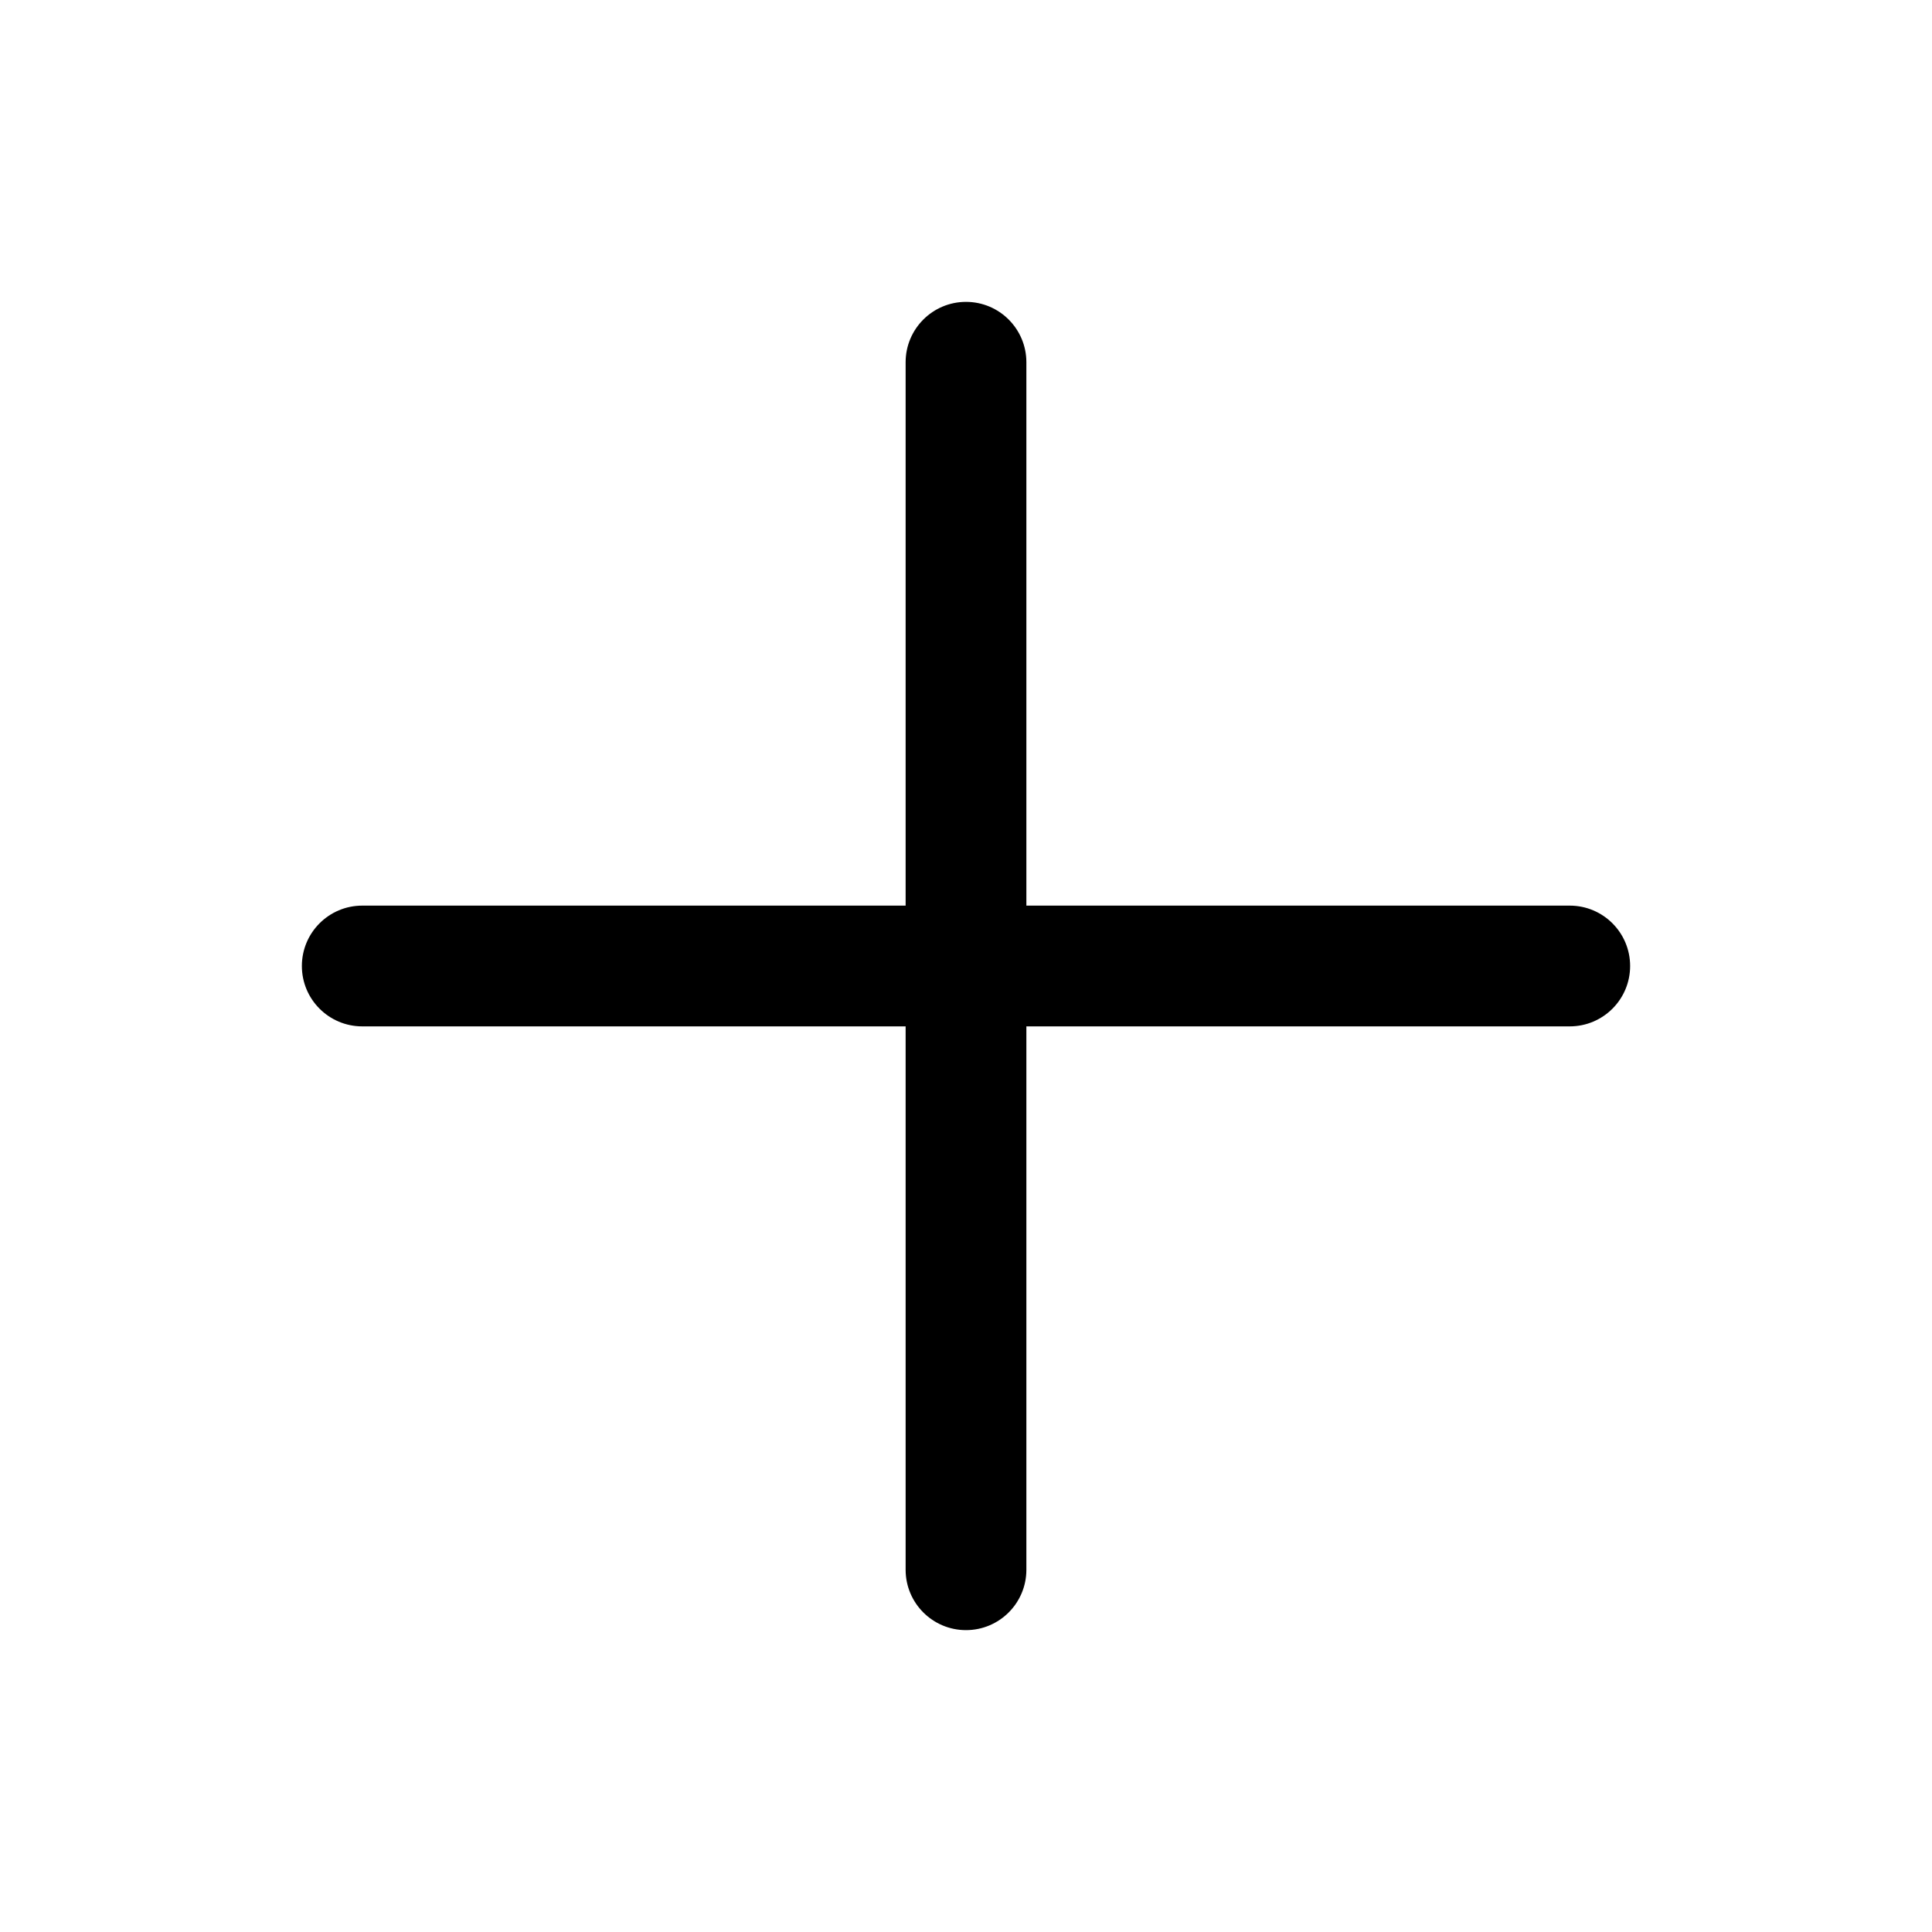
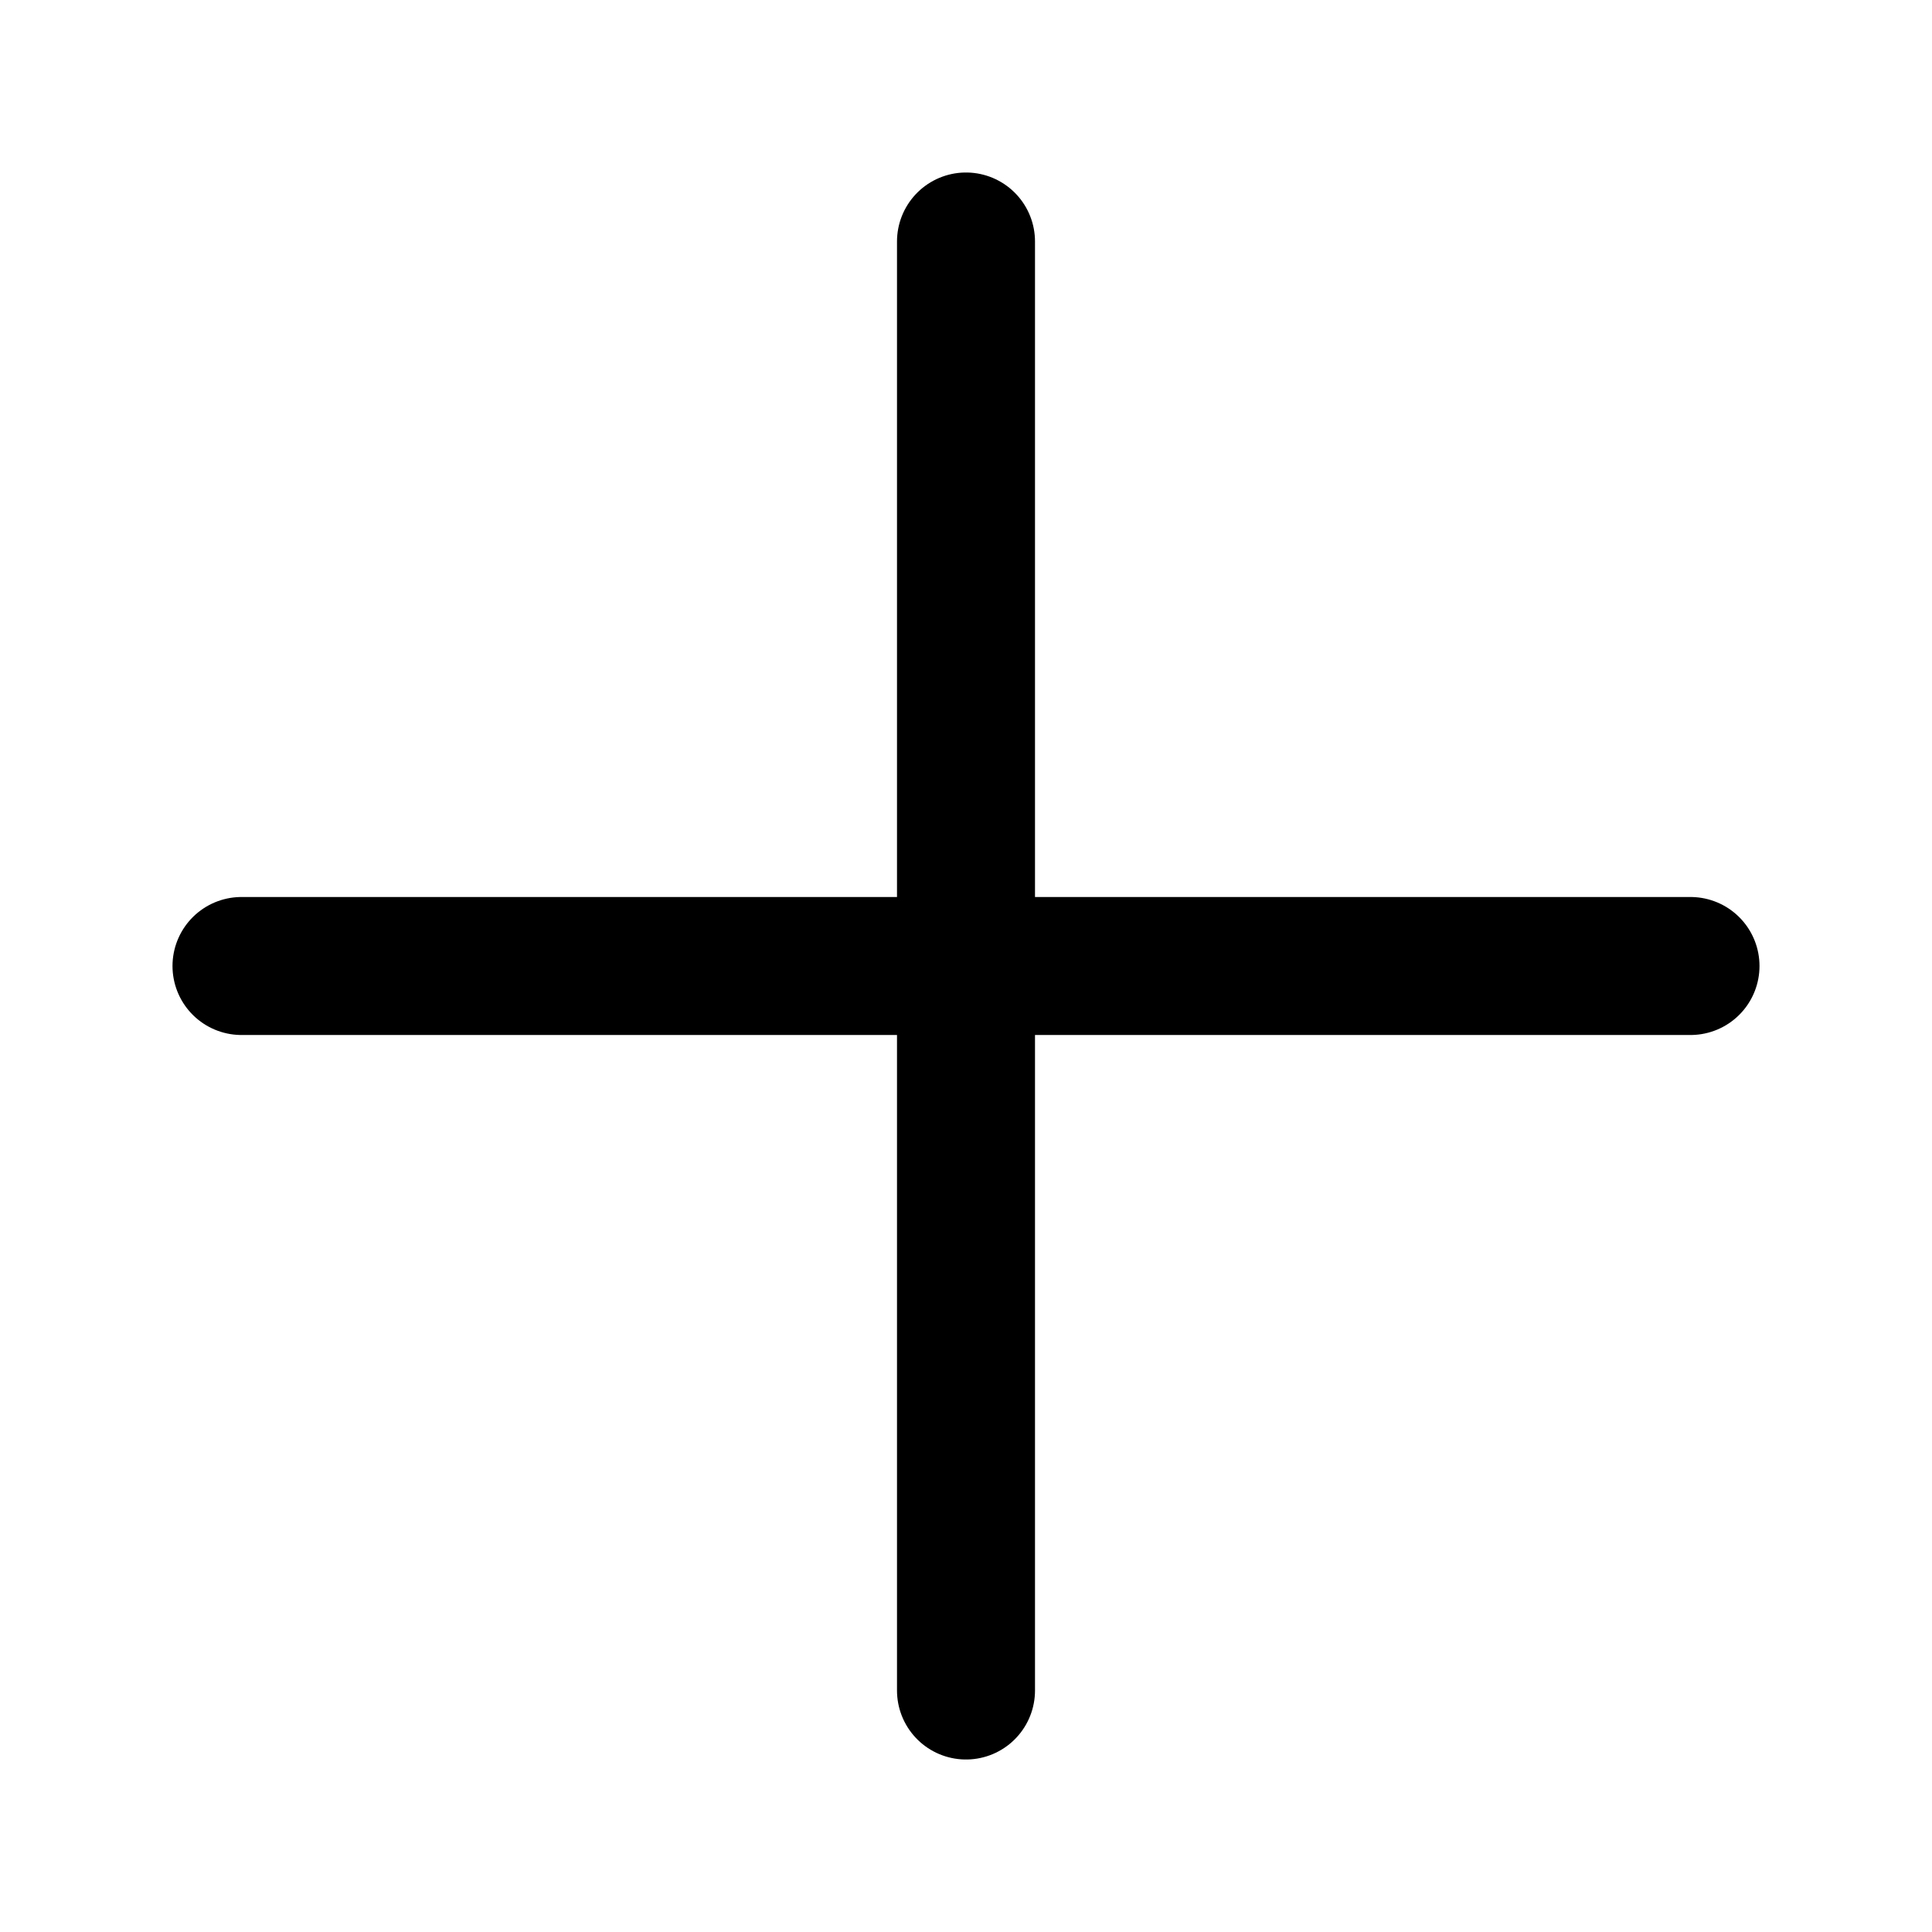
- <svg xmlns="http://www.w3.org/2000/svg" viewBox="0 0 24 24" fill="currentColor">
-   <path fill-rule="evenodd" d="M12 3.75a.75.75 0 0 1 .75.75v6.75h6.75a.75.75 0 0 1 0 1.5h-6.75v6.75a.75.75 0 0 1-1.5 0v-6.75H4.5a.75.75 0 0 1 0-1.5h6.75V4.5a.75.75 0 0 1 .75-.75Z" clip-rule="evenodd" />
+ <svg xmlns="http://www.w3.org/2000/svg" fill="none" viewBox="0 0 14 14">
+   <path stroke="currentColor" stroke-linecap="round" stroke-linejoin="round" stroke-width="1" d="M7 1.75v10.5M1.75 7h10.5" />
</svg>
